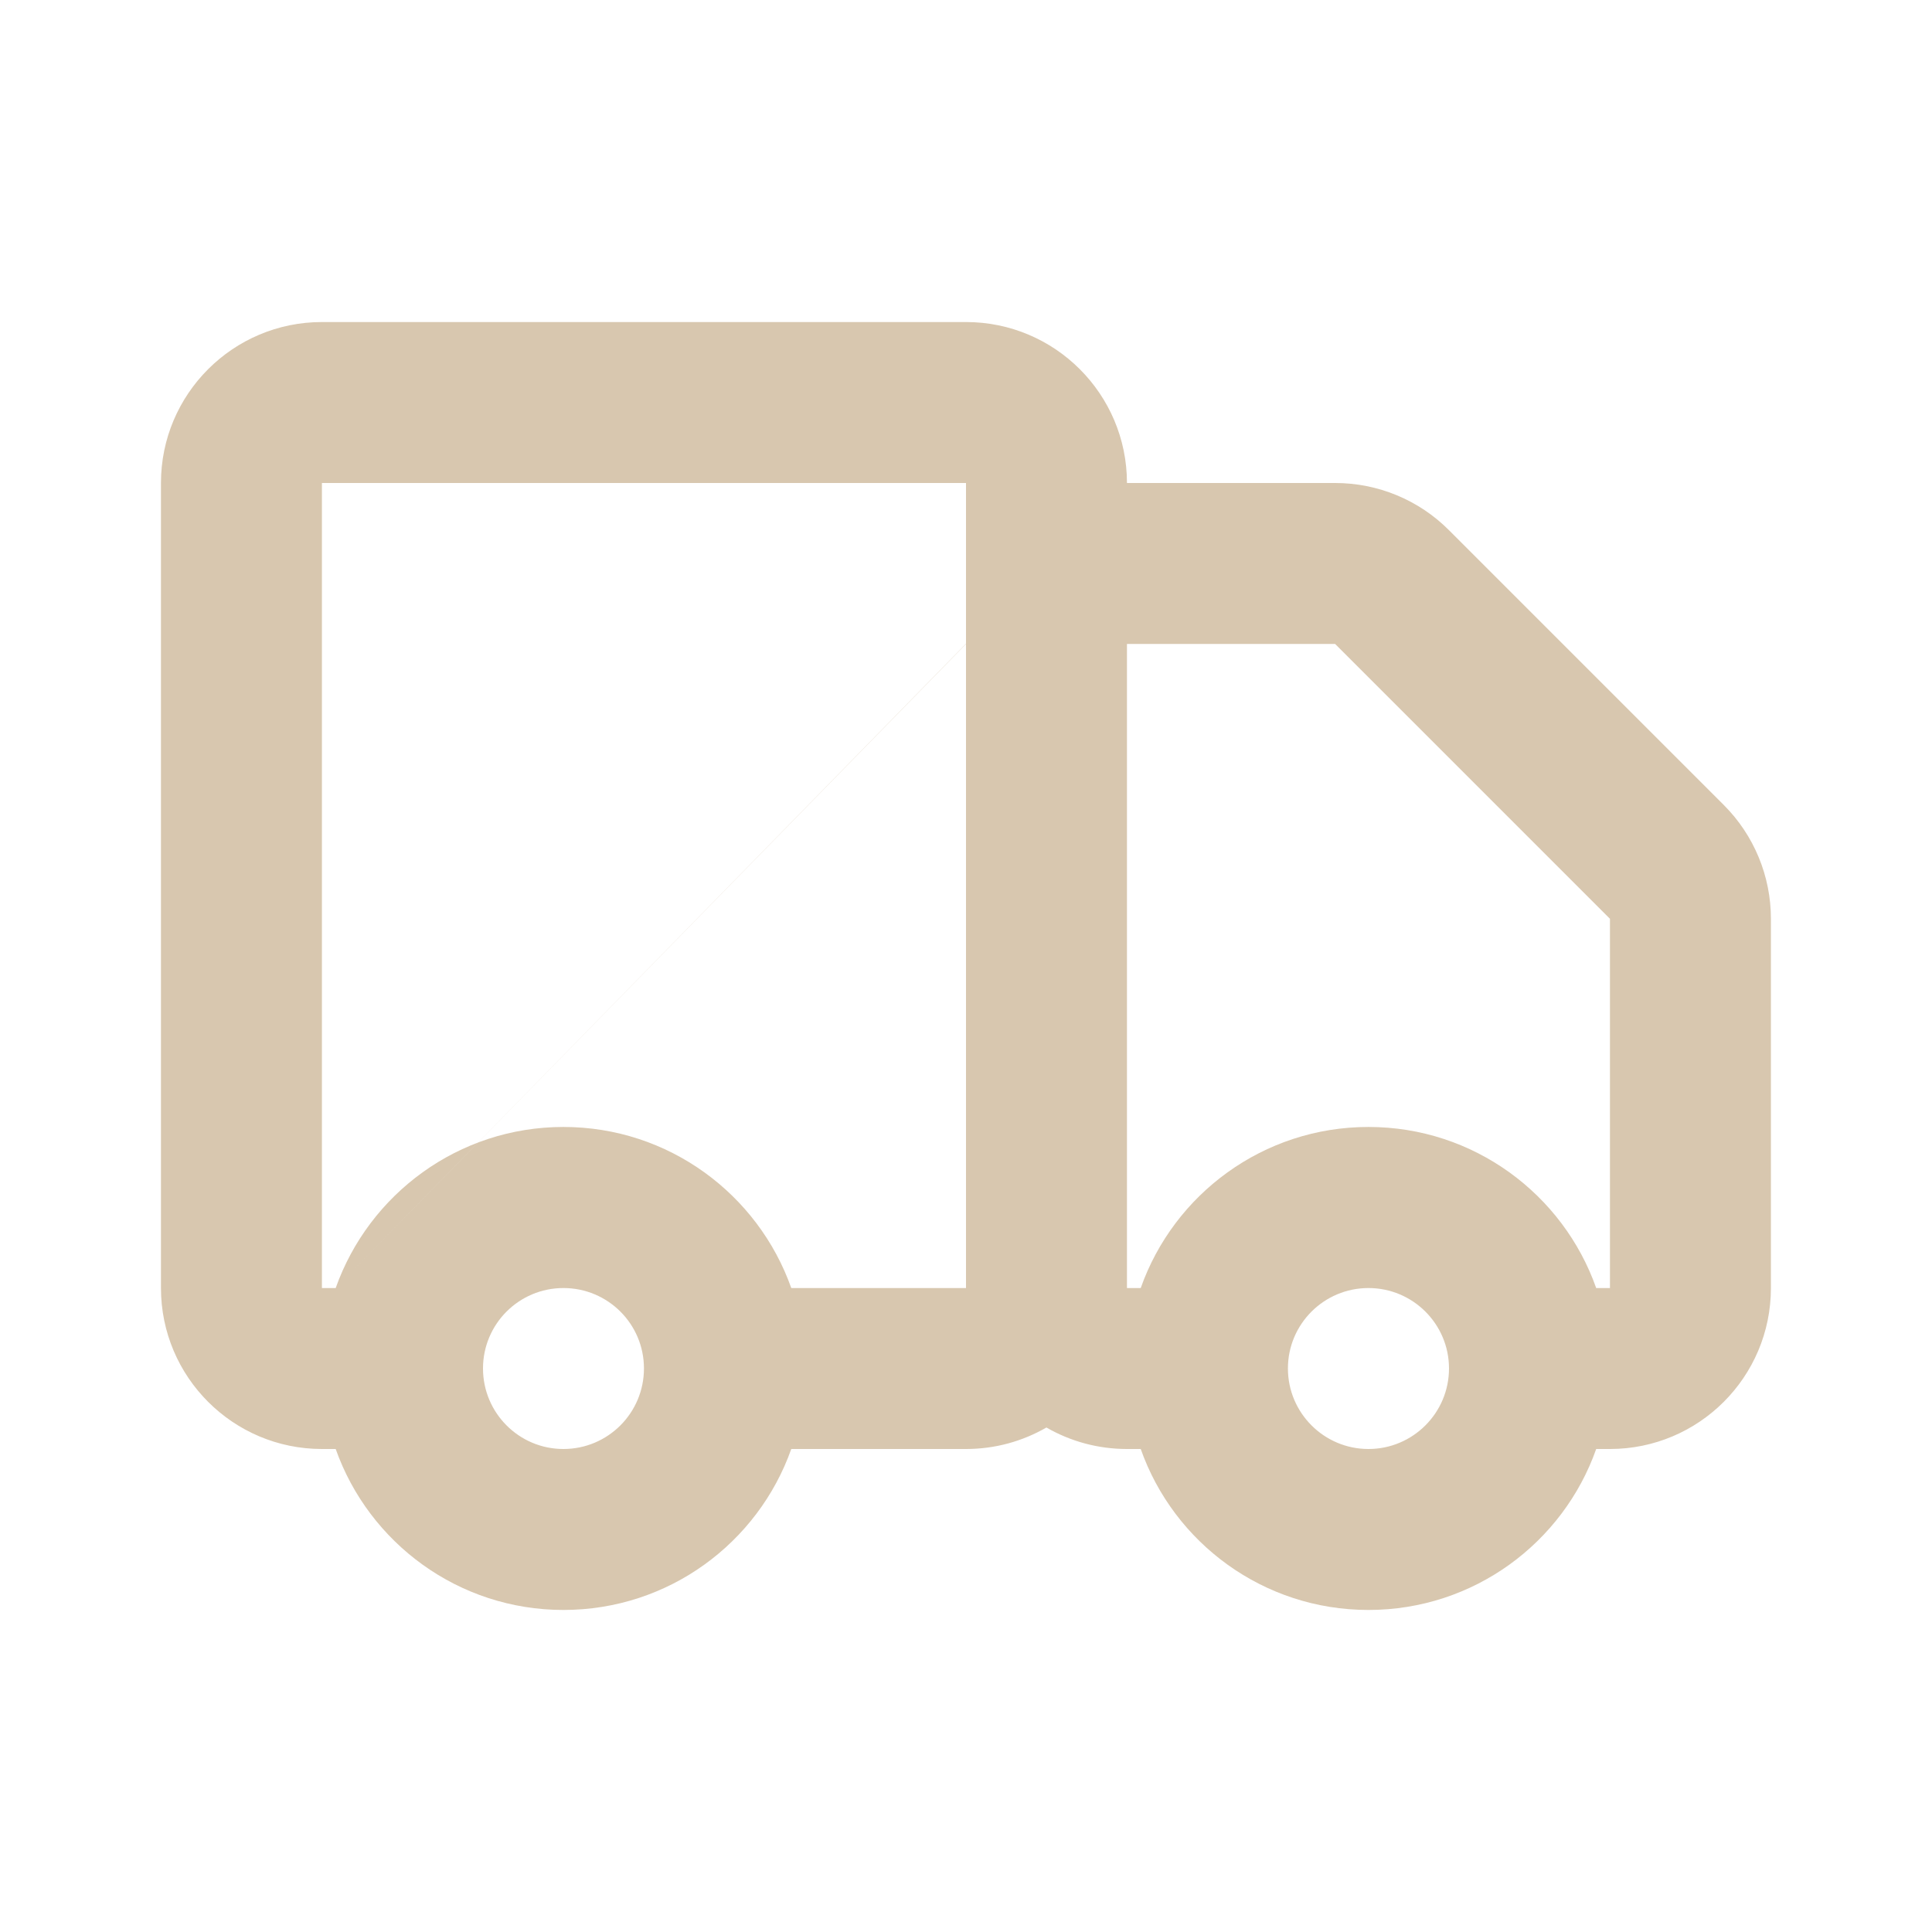
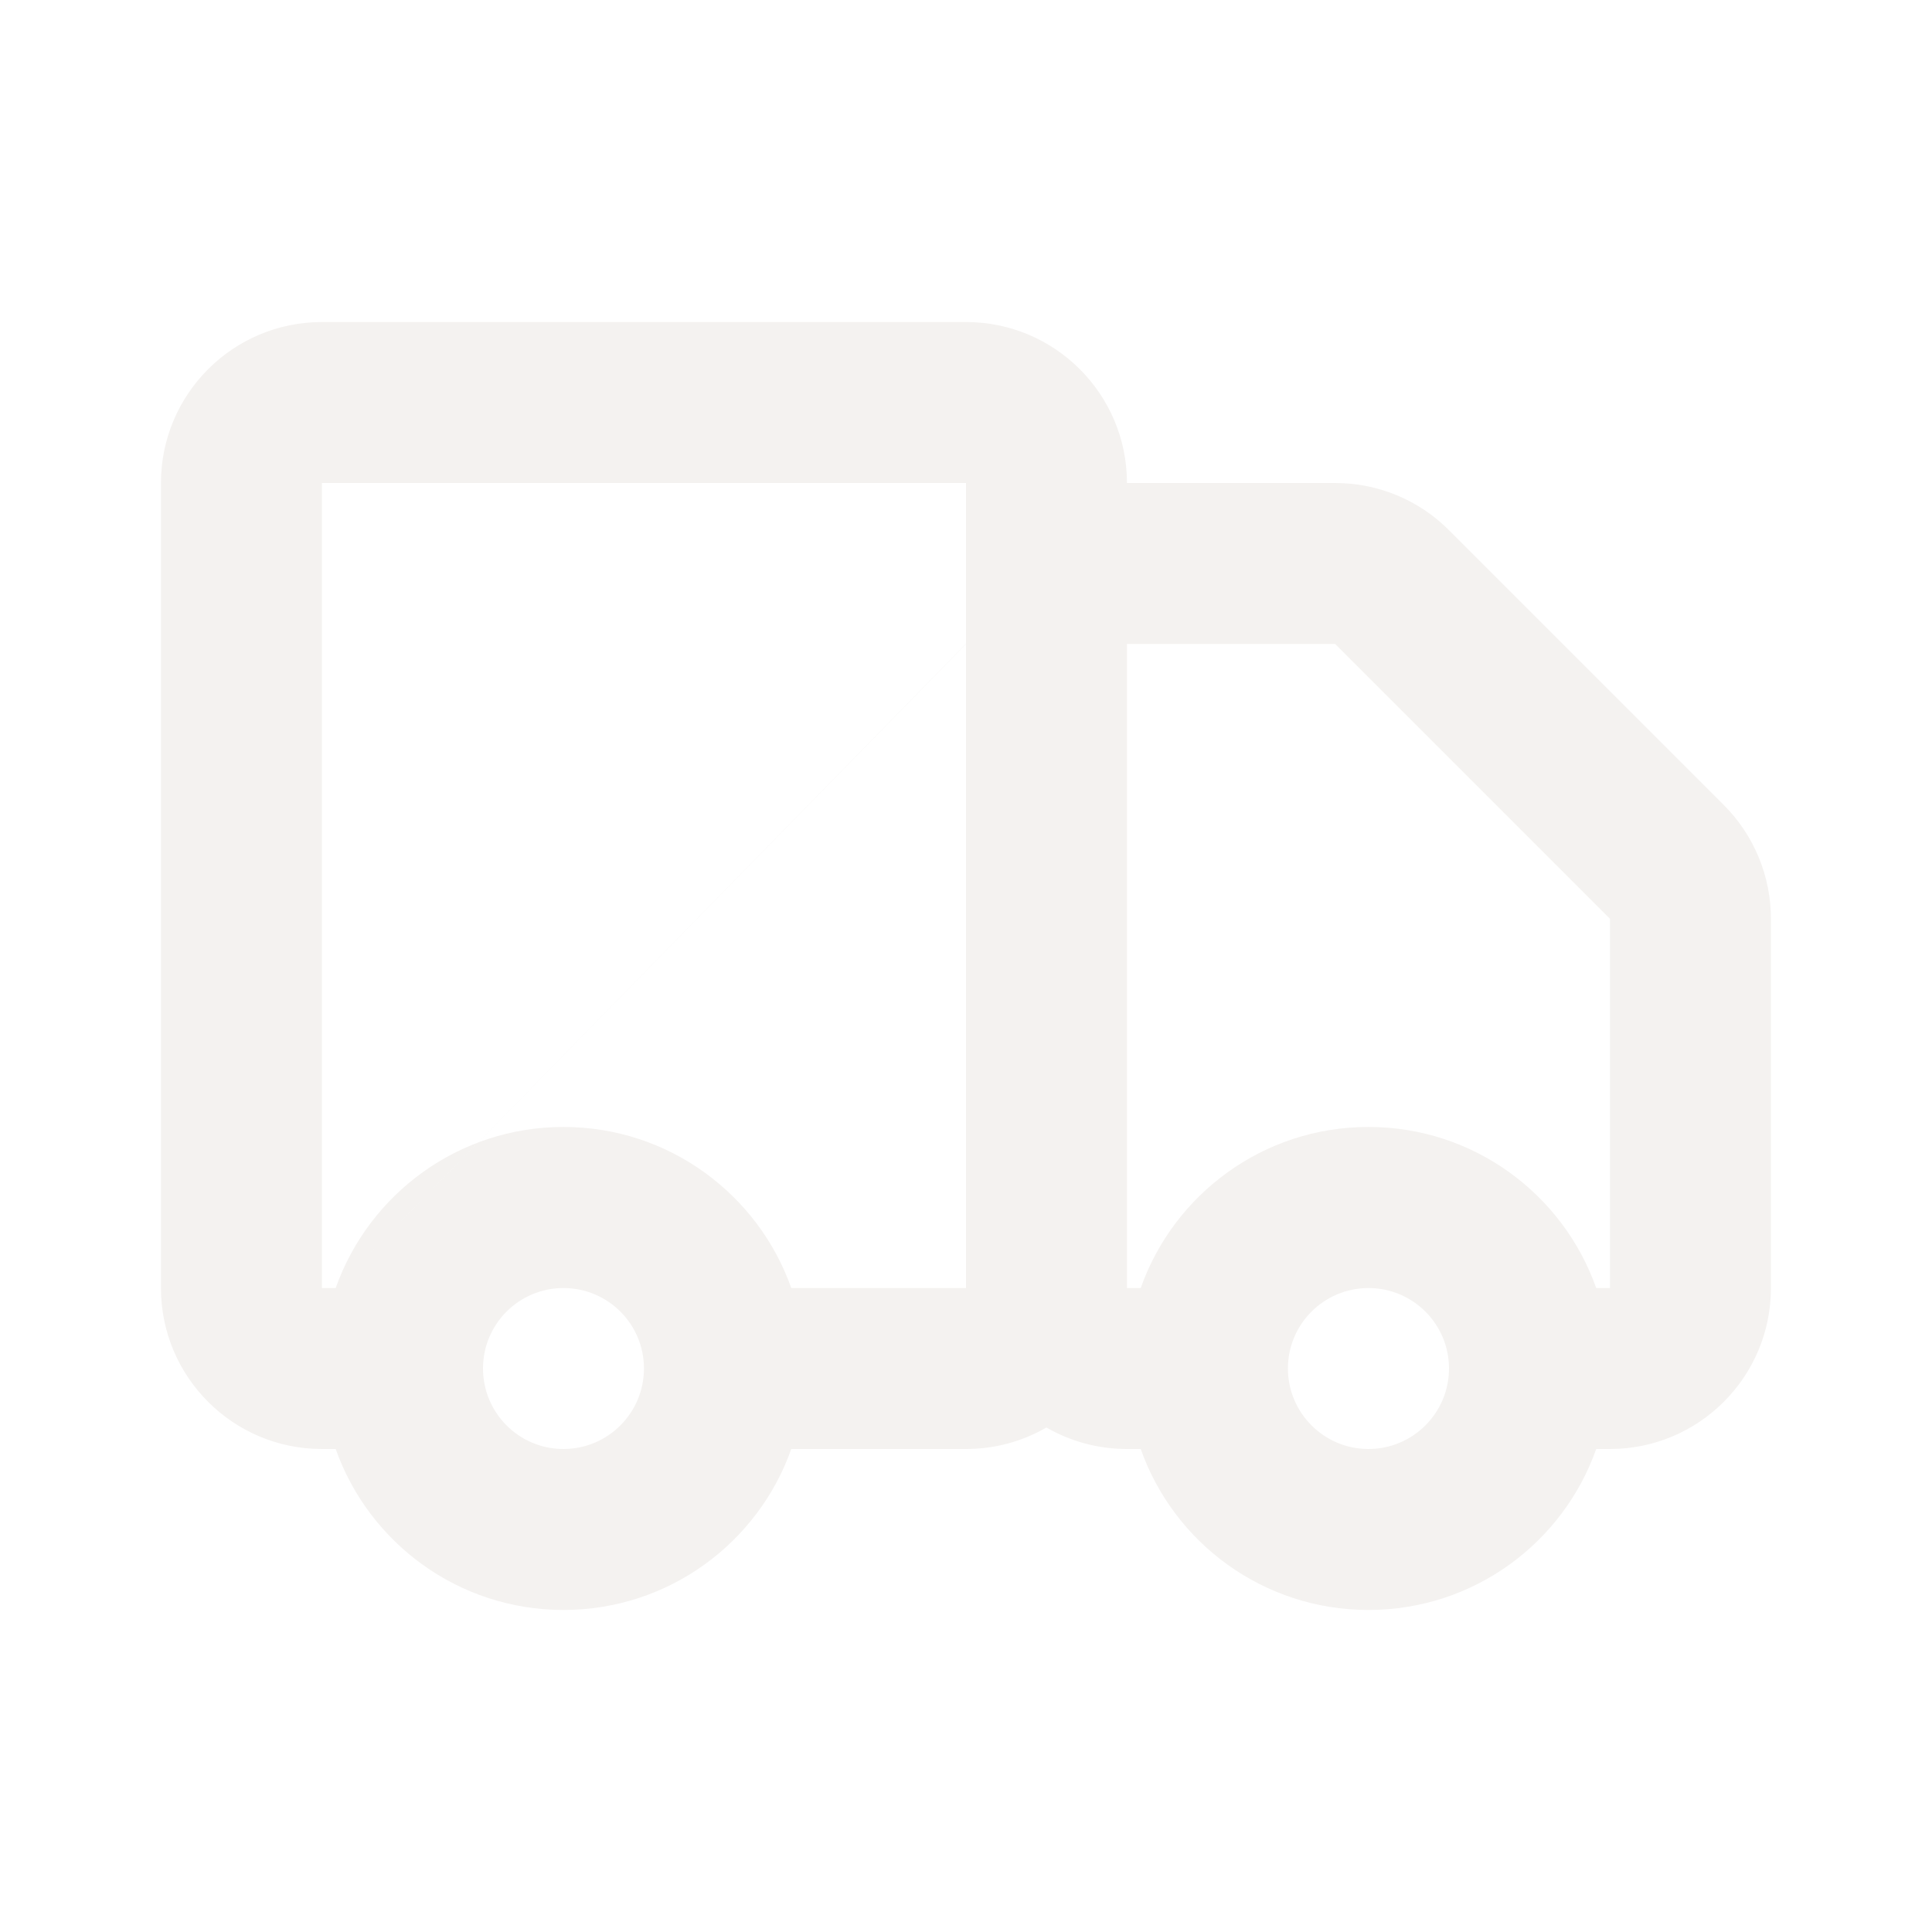
<svg xmlns="http://www.w3.org/2000/svg" width="16" height="16" viewBox="0 0 16 16" fill="none">
-   <path fill-rule="evenodd" clip-rule="evenodd" d="M1.333 4C1.333 3.264 1.93 2.667 2.666 2.667H8C8.736 2.667 9.333 3.264 9.333 4H11.057C11.411 4 11.75 4.14 12 4.391L11.528 4.862L12 4.391L14.276 6.667C14.526 6.917 14.666 7.256 14.666 7.609V10.667C14.666 11.403 14.069 12 13.333 12H13.219C12.945 12.777 12.204 13.333 11.333 13.333C10.462 13.333 9.721 12.777 9.447 12H9.333C9.09 12 8.862 11.935 8.666 11.822C8.47 11.935 8.243 12 8 12H6.553C6.278 12.777 5.537 13.333 4.666 13.333C3.796 13.333 3.055 12.777 2.78 12H2.666C1.93 12 1.333 11.403 1.333 10.667V4ZM2.78 10.667C3.055 9.89 3.796 9.333 4.666 9.333C5.537 9.333 6.278 9.89 6.553 10.667H8L8 5.333C8 5.333 8 5.332 8 5.331L8 5.333M8 5.331L8 4L2.666 4V10.667H2.78M9.333 10.667H9.447C9.721 9.89 10.462 9.333 11.333 9.333C12.204 9.333 12.945 9.89 13.219 10.667H13.333L13.333 7.609L11.057 5.333H9.333L9.333 10.667ZM4.666 10.667C4.298 10.667 4 10.965 4 11.333C4 11.701 4.298 12 4.666 12C5.035 12 5.333 11.701 5.333 11.333C5.333 10.965 5.035 10.667 4.666 10.667ZM11.333 10.667C10.965 10.667 10.666 10.965 10.666 11.333C10.666 11.701 10.965 12 11.333 12C11.701 12 12 11.701 12 11.333C12 10.965 11.701 10.667 11.333 10.667Z" fill="#d8c7af" />
+   <path fill-rule="evenodd" clip-rule="evenodd" d="M1.333 4C1.333 3.264 1.93 2.667 2.666 2.667H8C8.736 2.667 9.333 3.264 9.333 4H11.057C11.411 4 11.75 4.14 12 4.391L11.528 4.862L12 4.391L14.276 6.667C14.526 6.917 14.666 7.256 14.666 7.609V10.667C14.666 11.403 14.069 12 13.333 12H13.219C12.945 12.777 12.204 13.333 11.333 13.333C10.462 13.333 9.721 12.777 9.447 12H9.333C9.09 12 8.862 11.935 8.666 11.822C8.47 11.935 8.243 12 8 12H6.553C6.278 12.777 5.537 13.333 4.666 13.333C3.796 13.333 3.055 12.777 2.78 12H2.666C1.93 12 1.333 11.403 1.333 10.667V4ZM2.78 10.667C3.055 9.89 3.796 9.333 4.666 9.333C5.537 9.333 6.278 9.89 6.553 10.667H8L8 5.333C8 5.333 8 5.332 8 5.331L8 5.333M8 5.331L8 4L2.666 4V10.667H2.78M9.333 10.667H9.447C9.721 9.89 10.462 9.333 11.333 9.333C12.204 9.333 12.945 9.89 13.219 10.667H13.333L13.333 7.609L11.057 5.333H9.333L9.333 10.667ZM4.666 10.667C4.298 10.667 4 10.965 4 11.333C4 11.701 4.298 12 4.666 12C5.035 12 5.333 11.701 5.333 11.333C5.333 10.965 5.035 10.667 4.666 10.667ZM11.333 10.667C10.965 10.667 10.666 10.965 10.666 11.333C10.666 11.701 10.965 12 11.333 12C11.701 12 12 11.701 12 11.333C12 10.965 11.701 10.667 11.333 10.667Z" fill="#f4f2f0" />
</svg>
